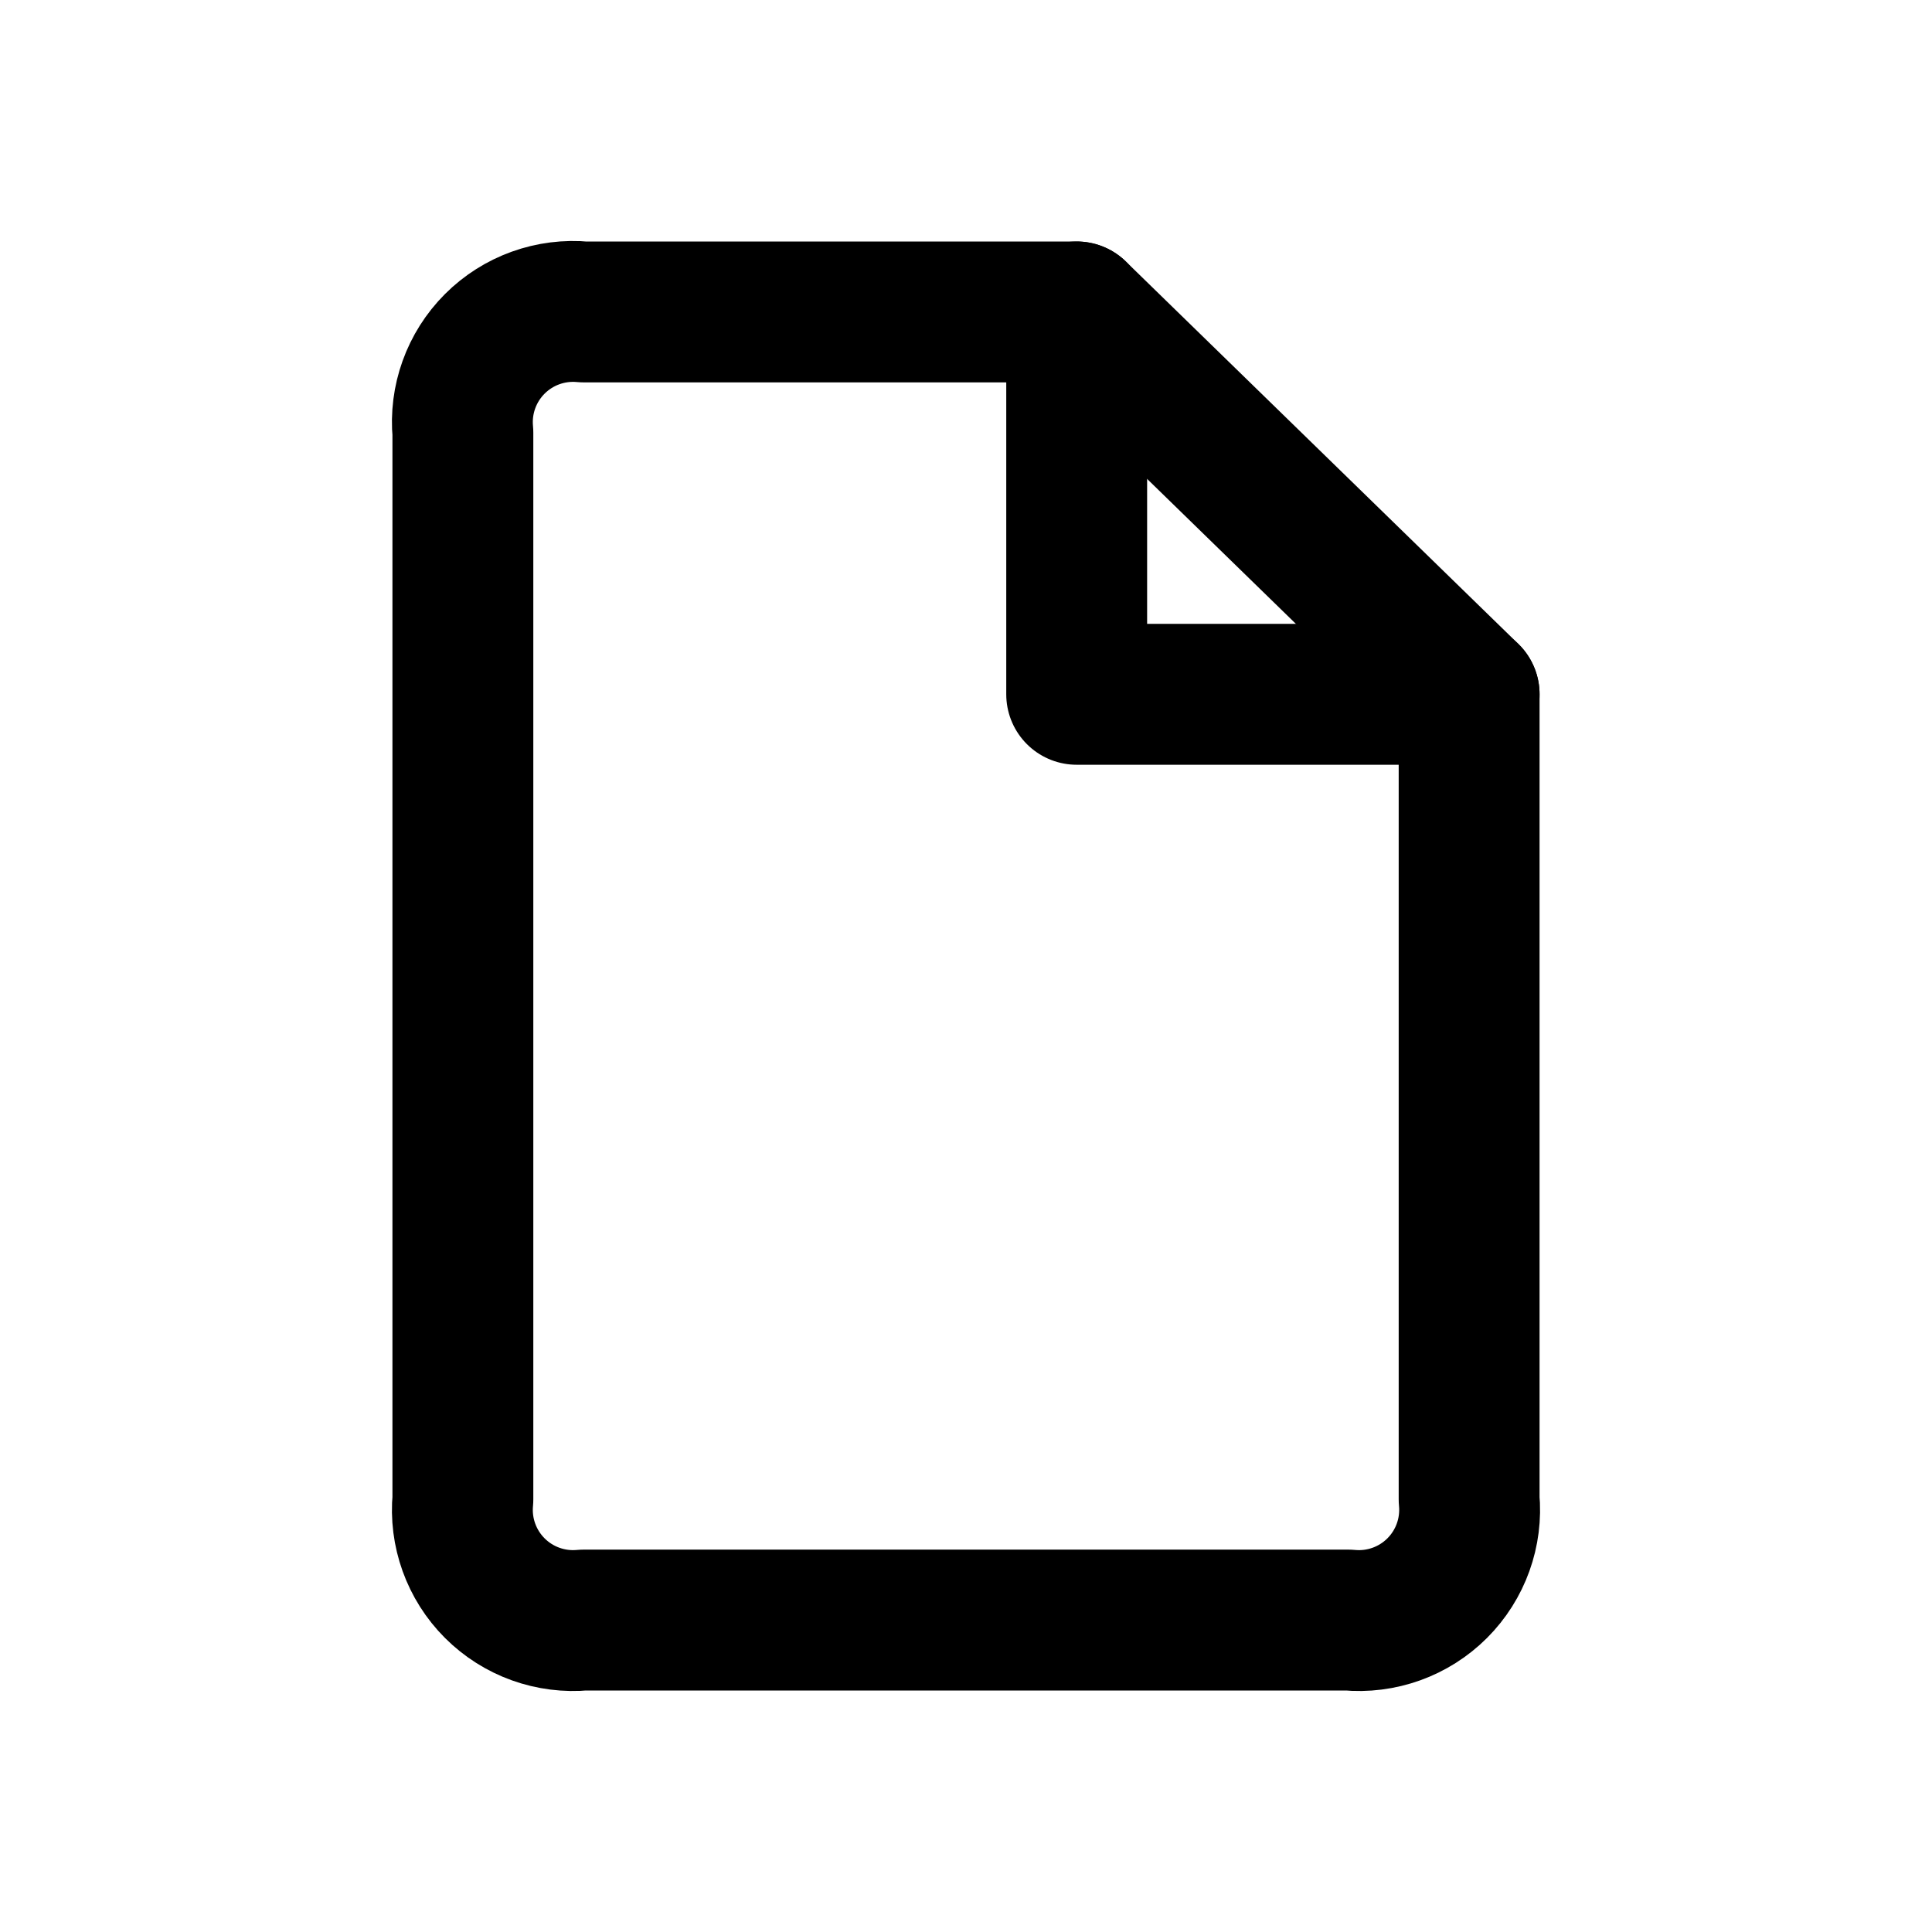
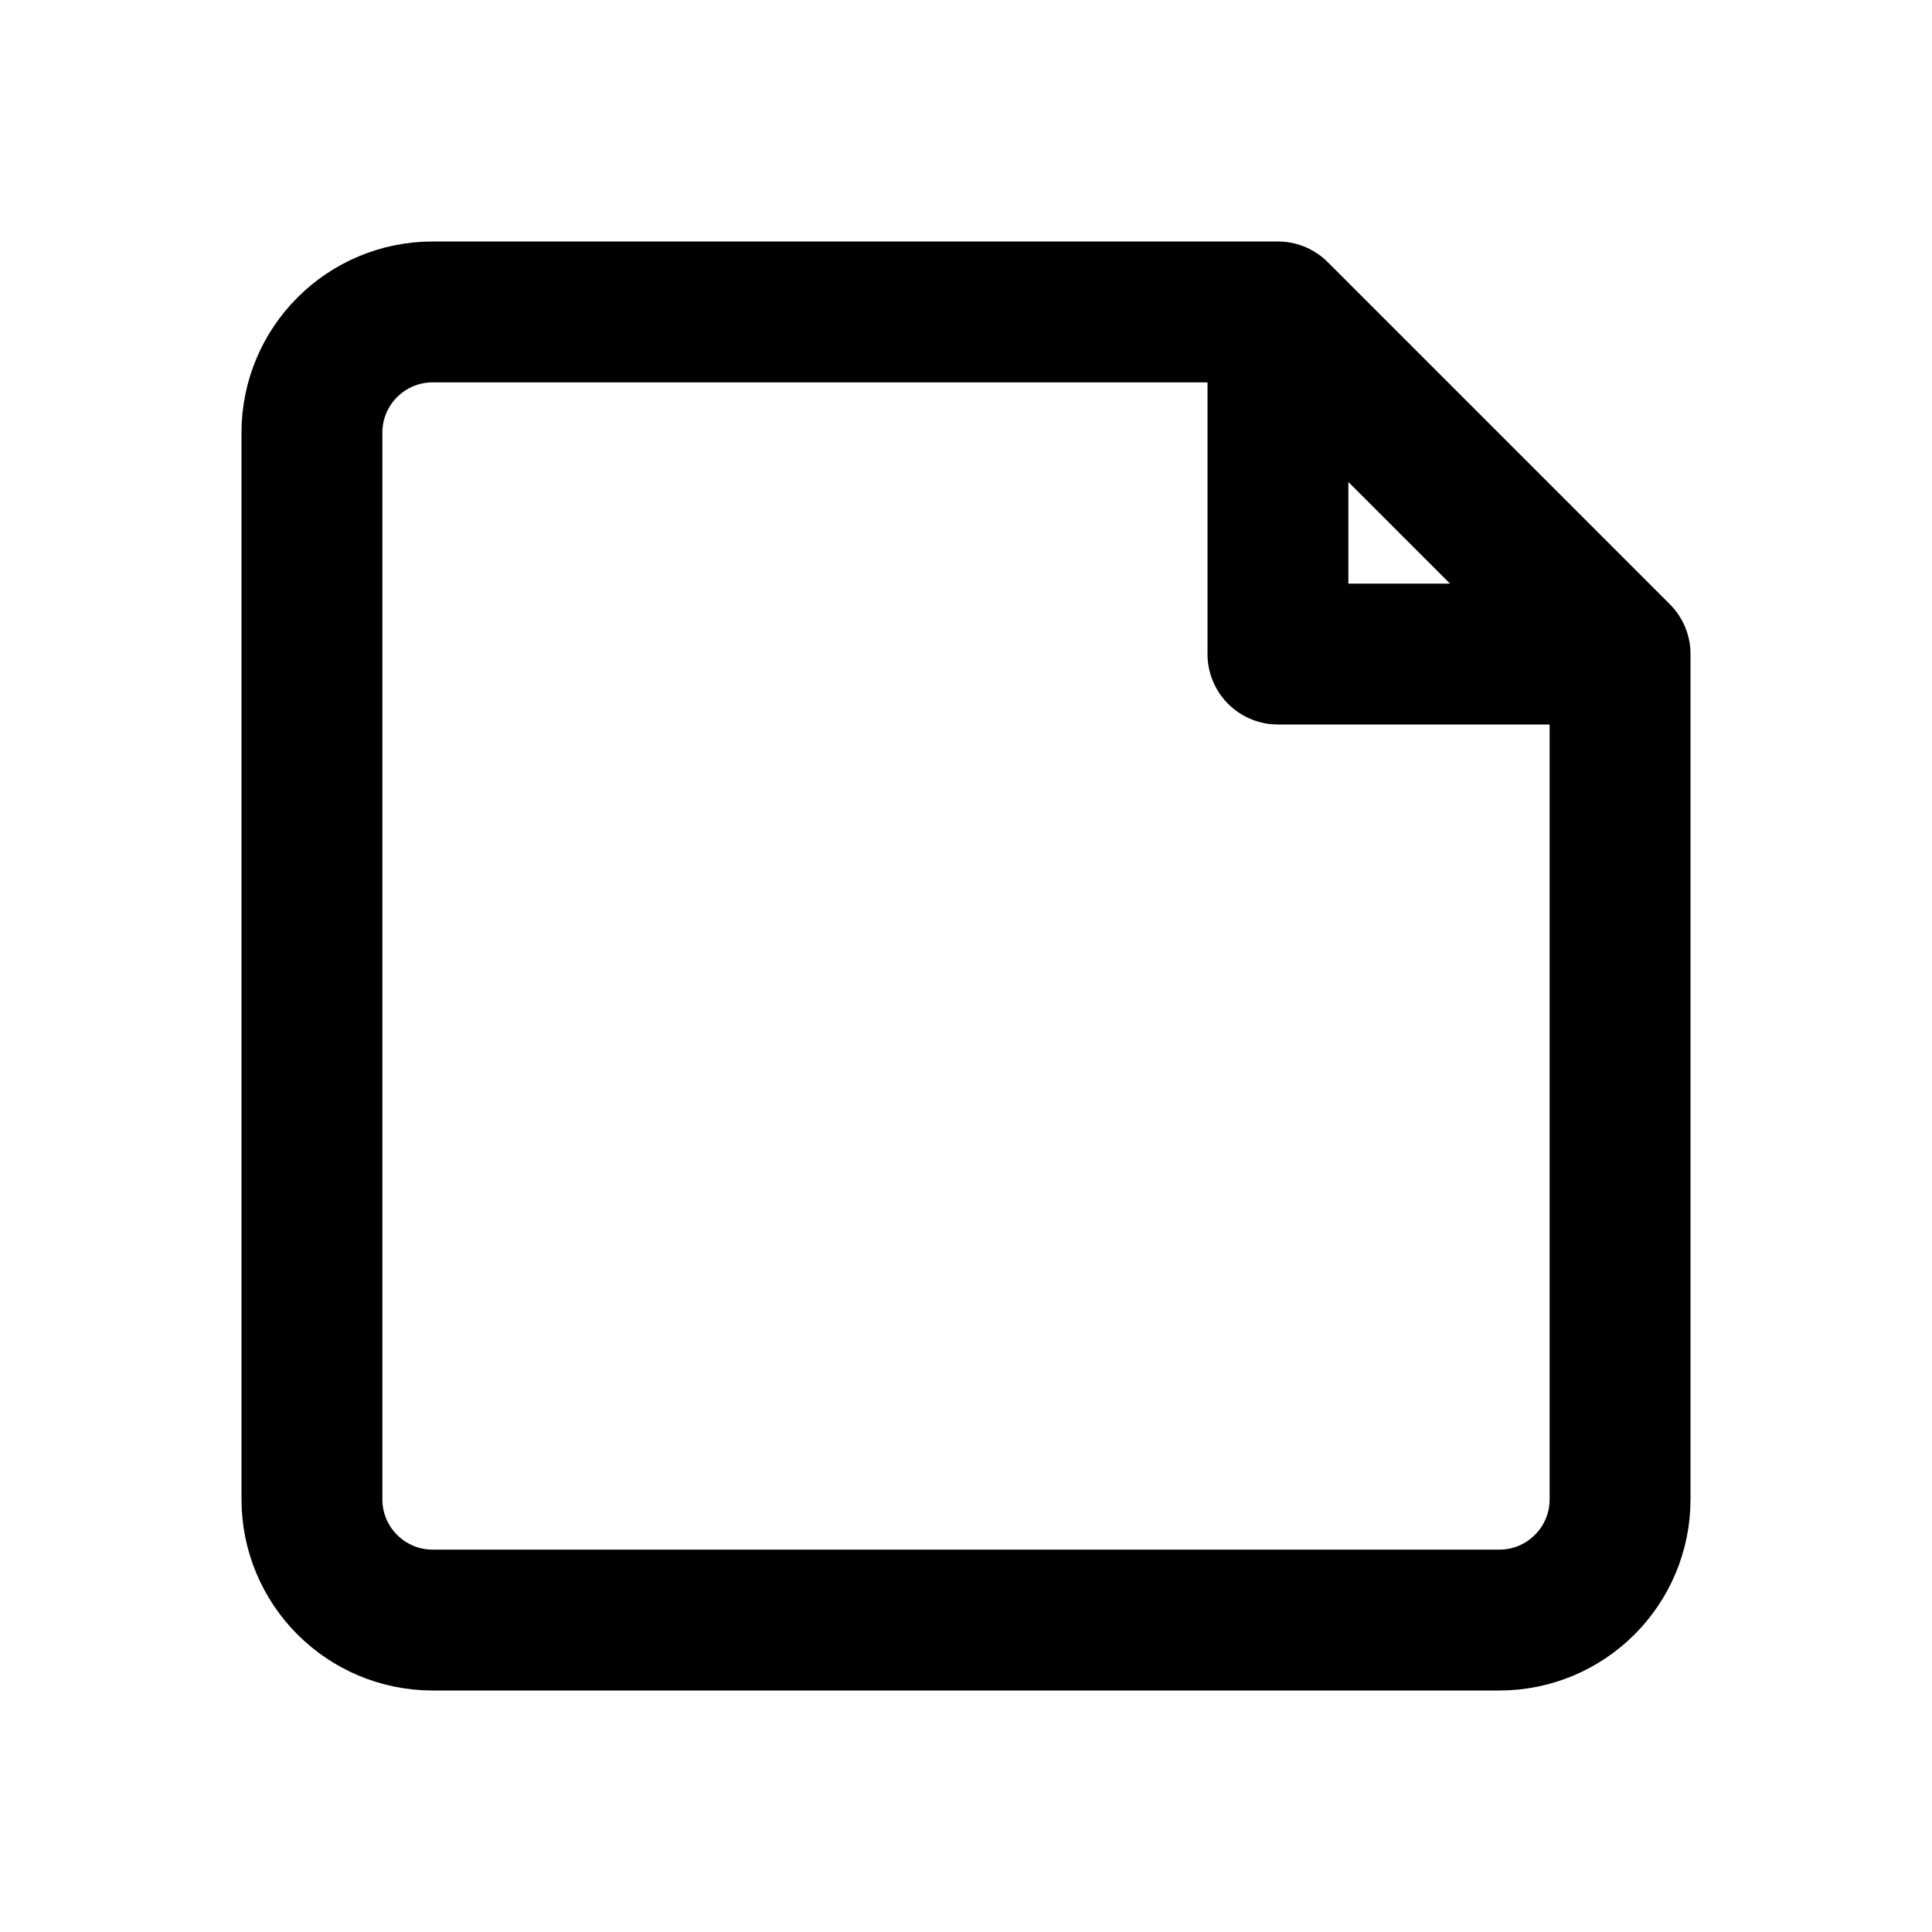
<svg xmlns="http://www.w3.org/2000/svg" width="24" height="24" viewBox="0 0 24 24" fill="none" stroke="currentColor" stroke-width="1.75" stroke-linecap="round" stroke-linejoin="round" aria-hidden="true" focusable="false">
-   <path d="M7.25 3.875H13.375L18.25 8.625V18.625A1.375 1.375 0 0 1 16.75 20.125H7.25A1.375 1.375 0 0 1 5.75 18.625V5.375A1.375 1.375 0 0 1 7.25 3.875Z" />
-   <path d="M13.375 3.875V8.625H18.25" />
+   <path d="M15.875 3.875H5.375a1.5 1.5 0 0 0-1.5 1.5v13.25a1.5 1.5 0 0 0 1.5 1.5h13.25a1.5 1.5 0 0 0 1.5-1.5v-10.5l-4.25-4.25Zm0 0v4.25h4.25" />
</svg>
